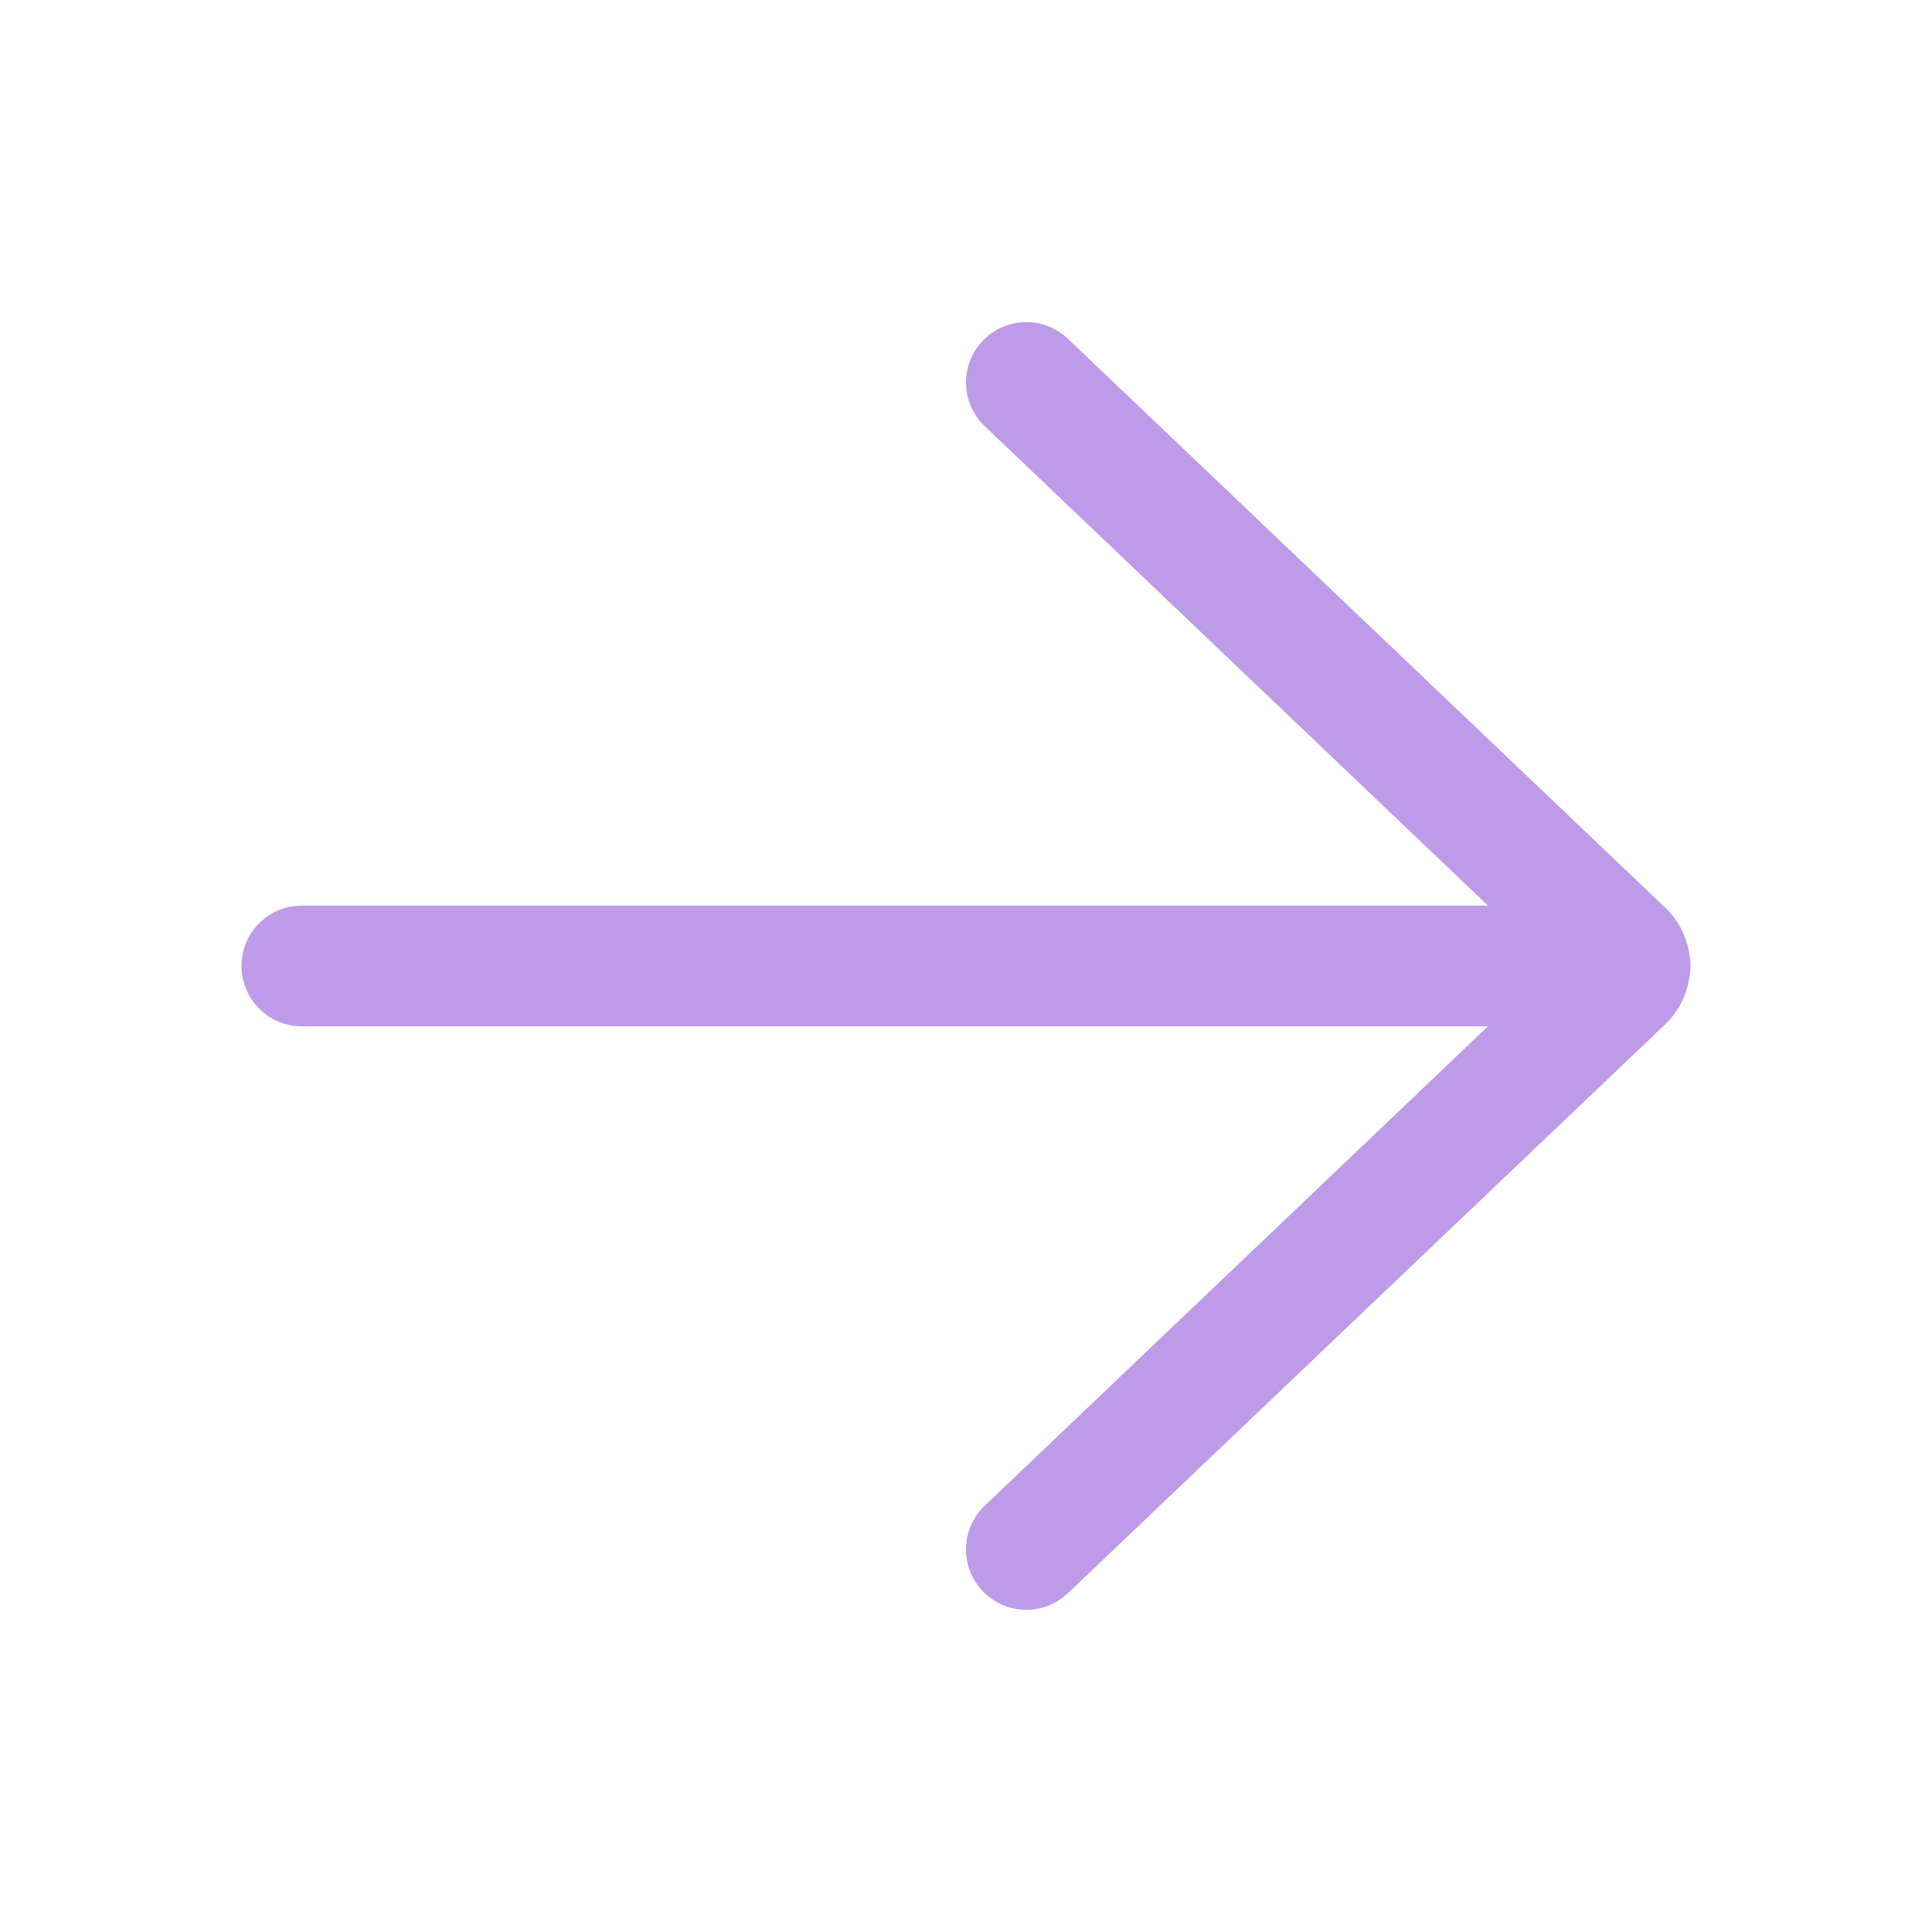
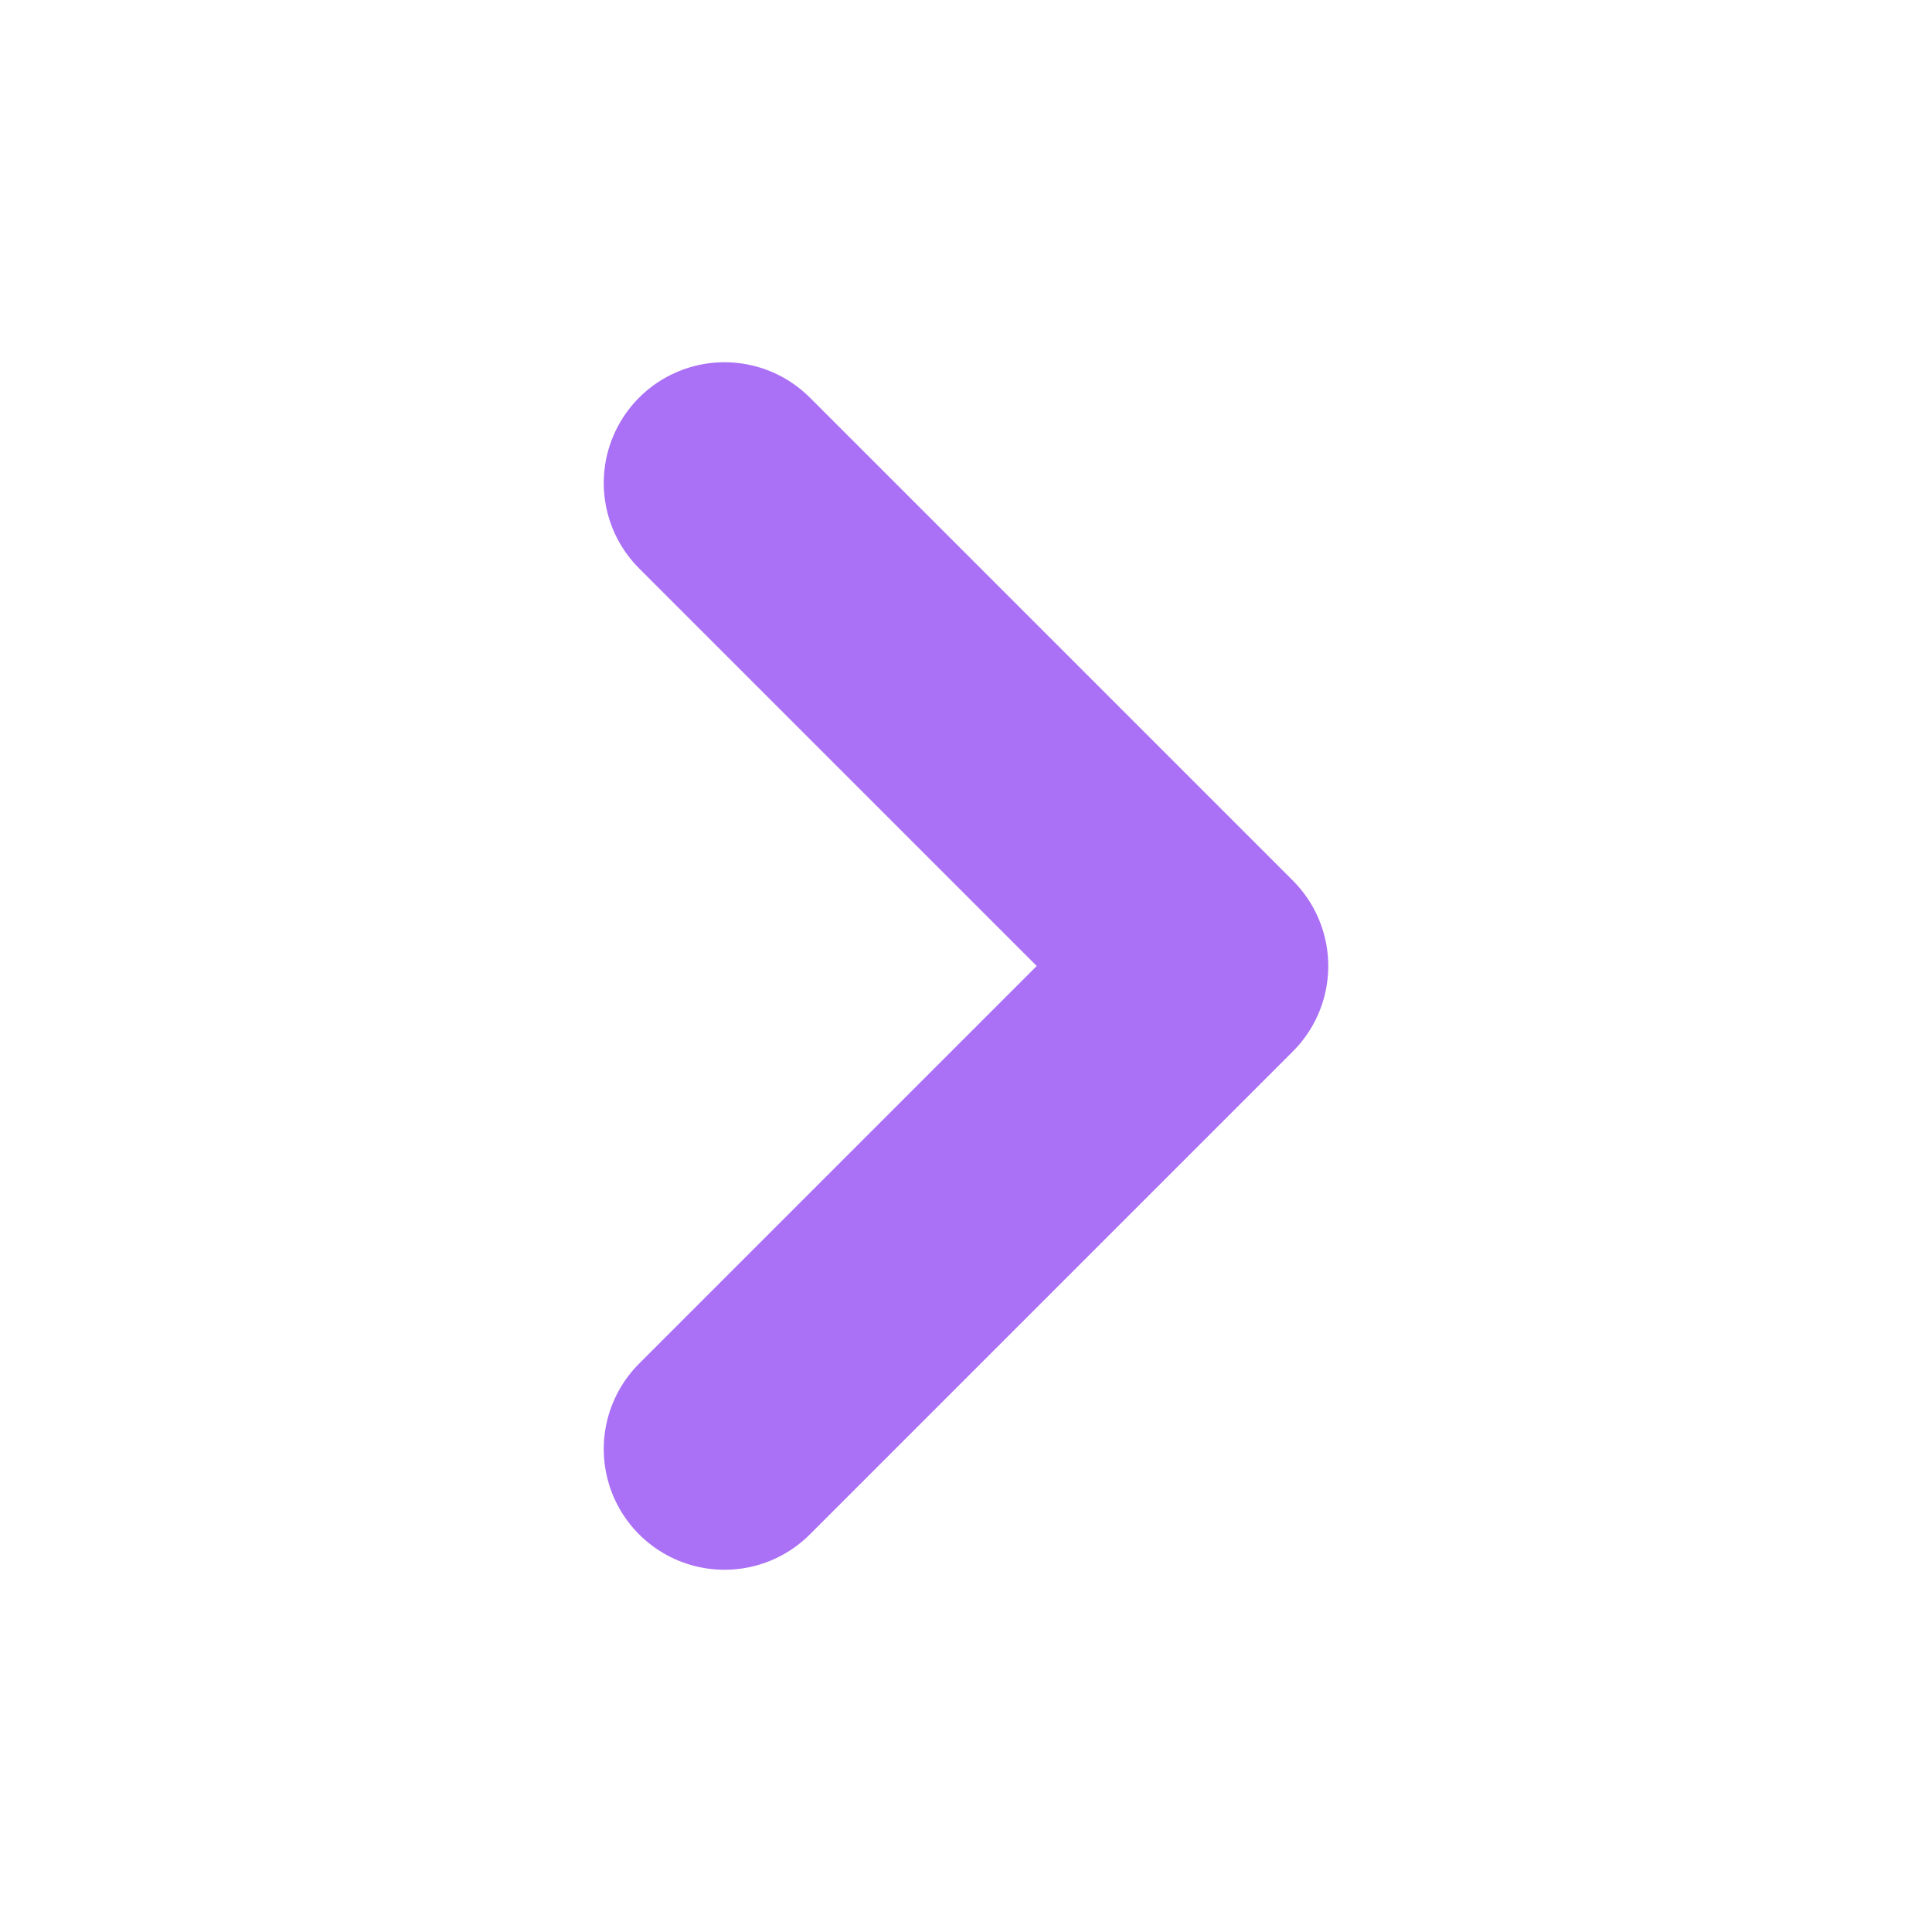
- <svg xmlns="http://www.w3.org/2000/svg" width="18" height="18" viewBox="0 0 18 18" fill="none">
-   <path d="M9.95 14.843C9.726 15.057 9.369 15.049 9.155 14.823C8.941 14.599 8.95 14.242 9.175 14.028L13.863 9.562L2.812 9.562C2.502 9.562 2.25 9.31 2.25 9C2.25 8.689 2.502 8.437 2.812 8.437L13.863 8.437L9.175 3.971C8.95 3.757 8.941 3.401 9.155 3.176C9.369 2.951 9.726 2.942 9.95 3.157L15.515 8.457C15.641 8.577 15.716 8.731 15.74 8.891C15.746 8.926 15.75 8.963 15.75 9C15.75 9.037 15.746 9.073 15.739 9.108C15.716 9.268 15.641 9.422 15.515 9.543L9.95 14.843Z" fill="#BD9BE9" />
+ <svg xmlns="http://www.w3.org/2000/svg" width="16" height="16" viewBox="0 0 16 16" fill="none">
+   <path d="M6 4L10 8L6 12" stroke="#AA70F5" stroke-width="2" stroke-linecap="round" stroke-linejoin="round" />
</svg>
